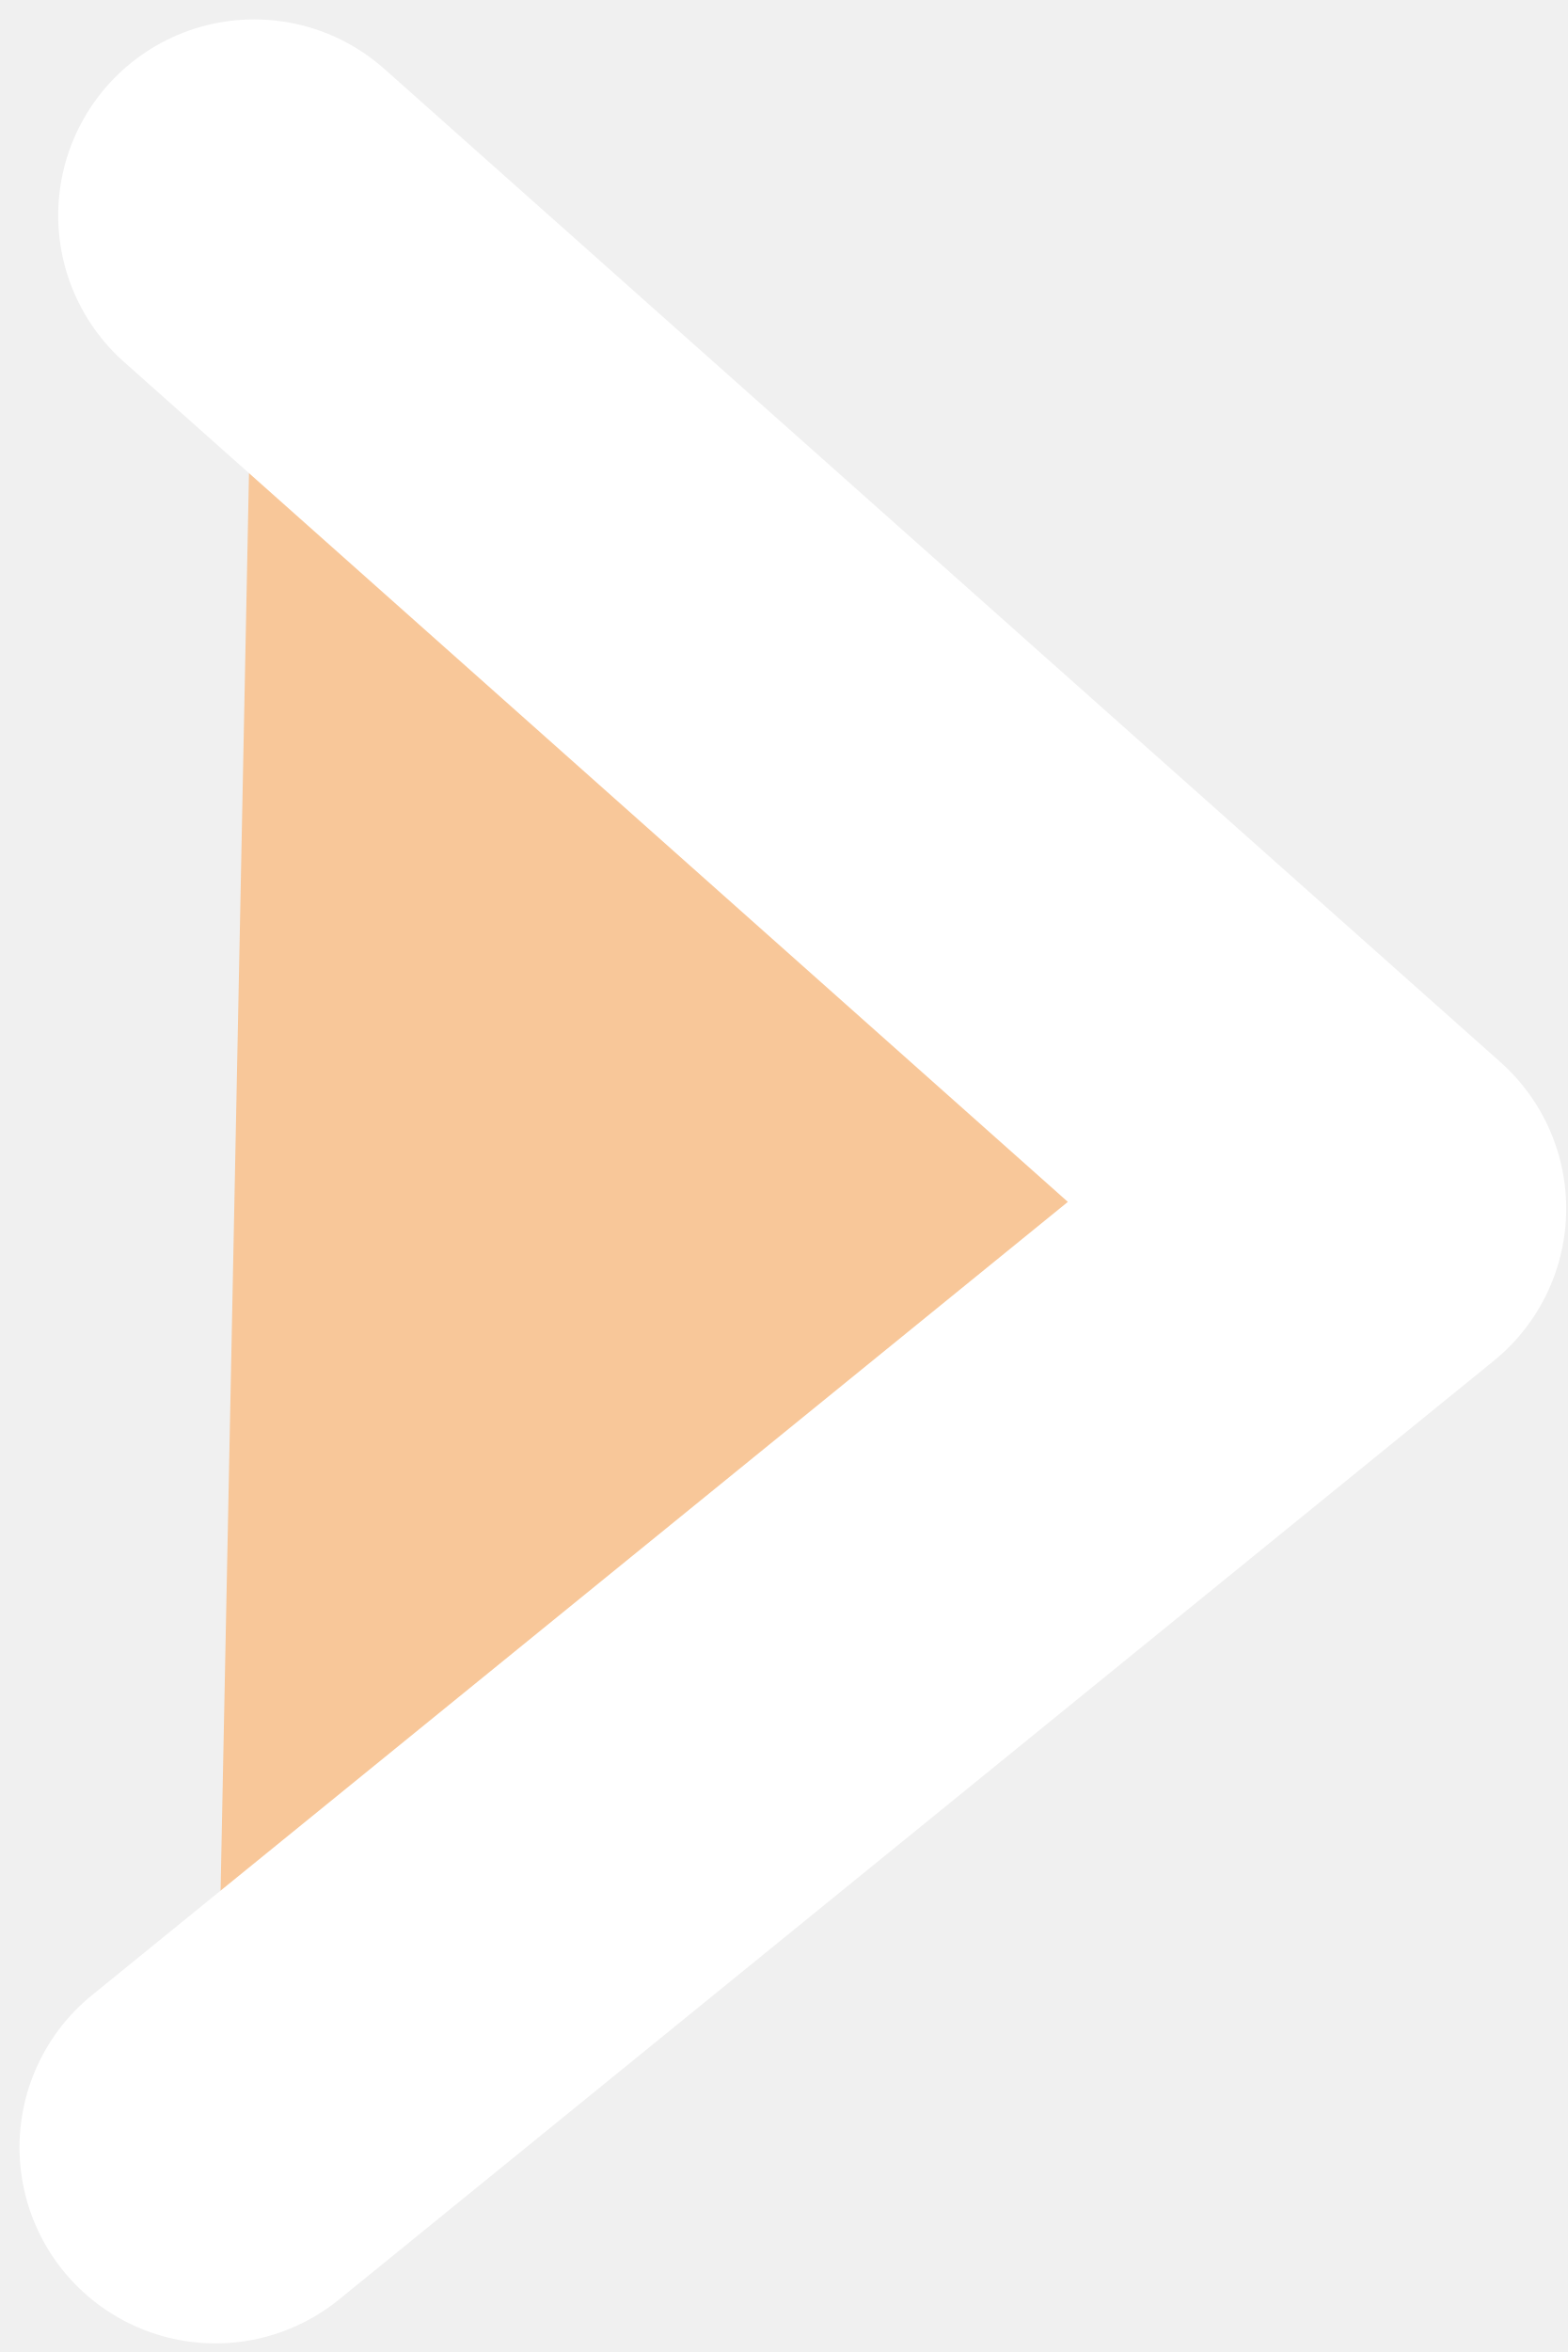
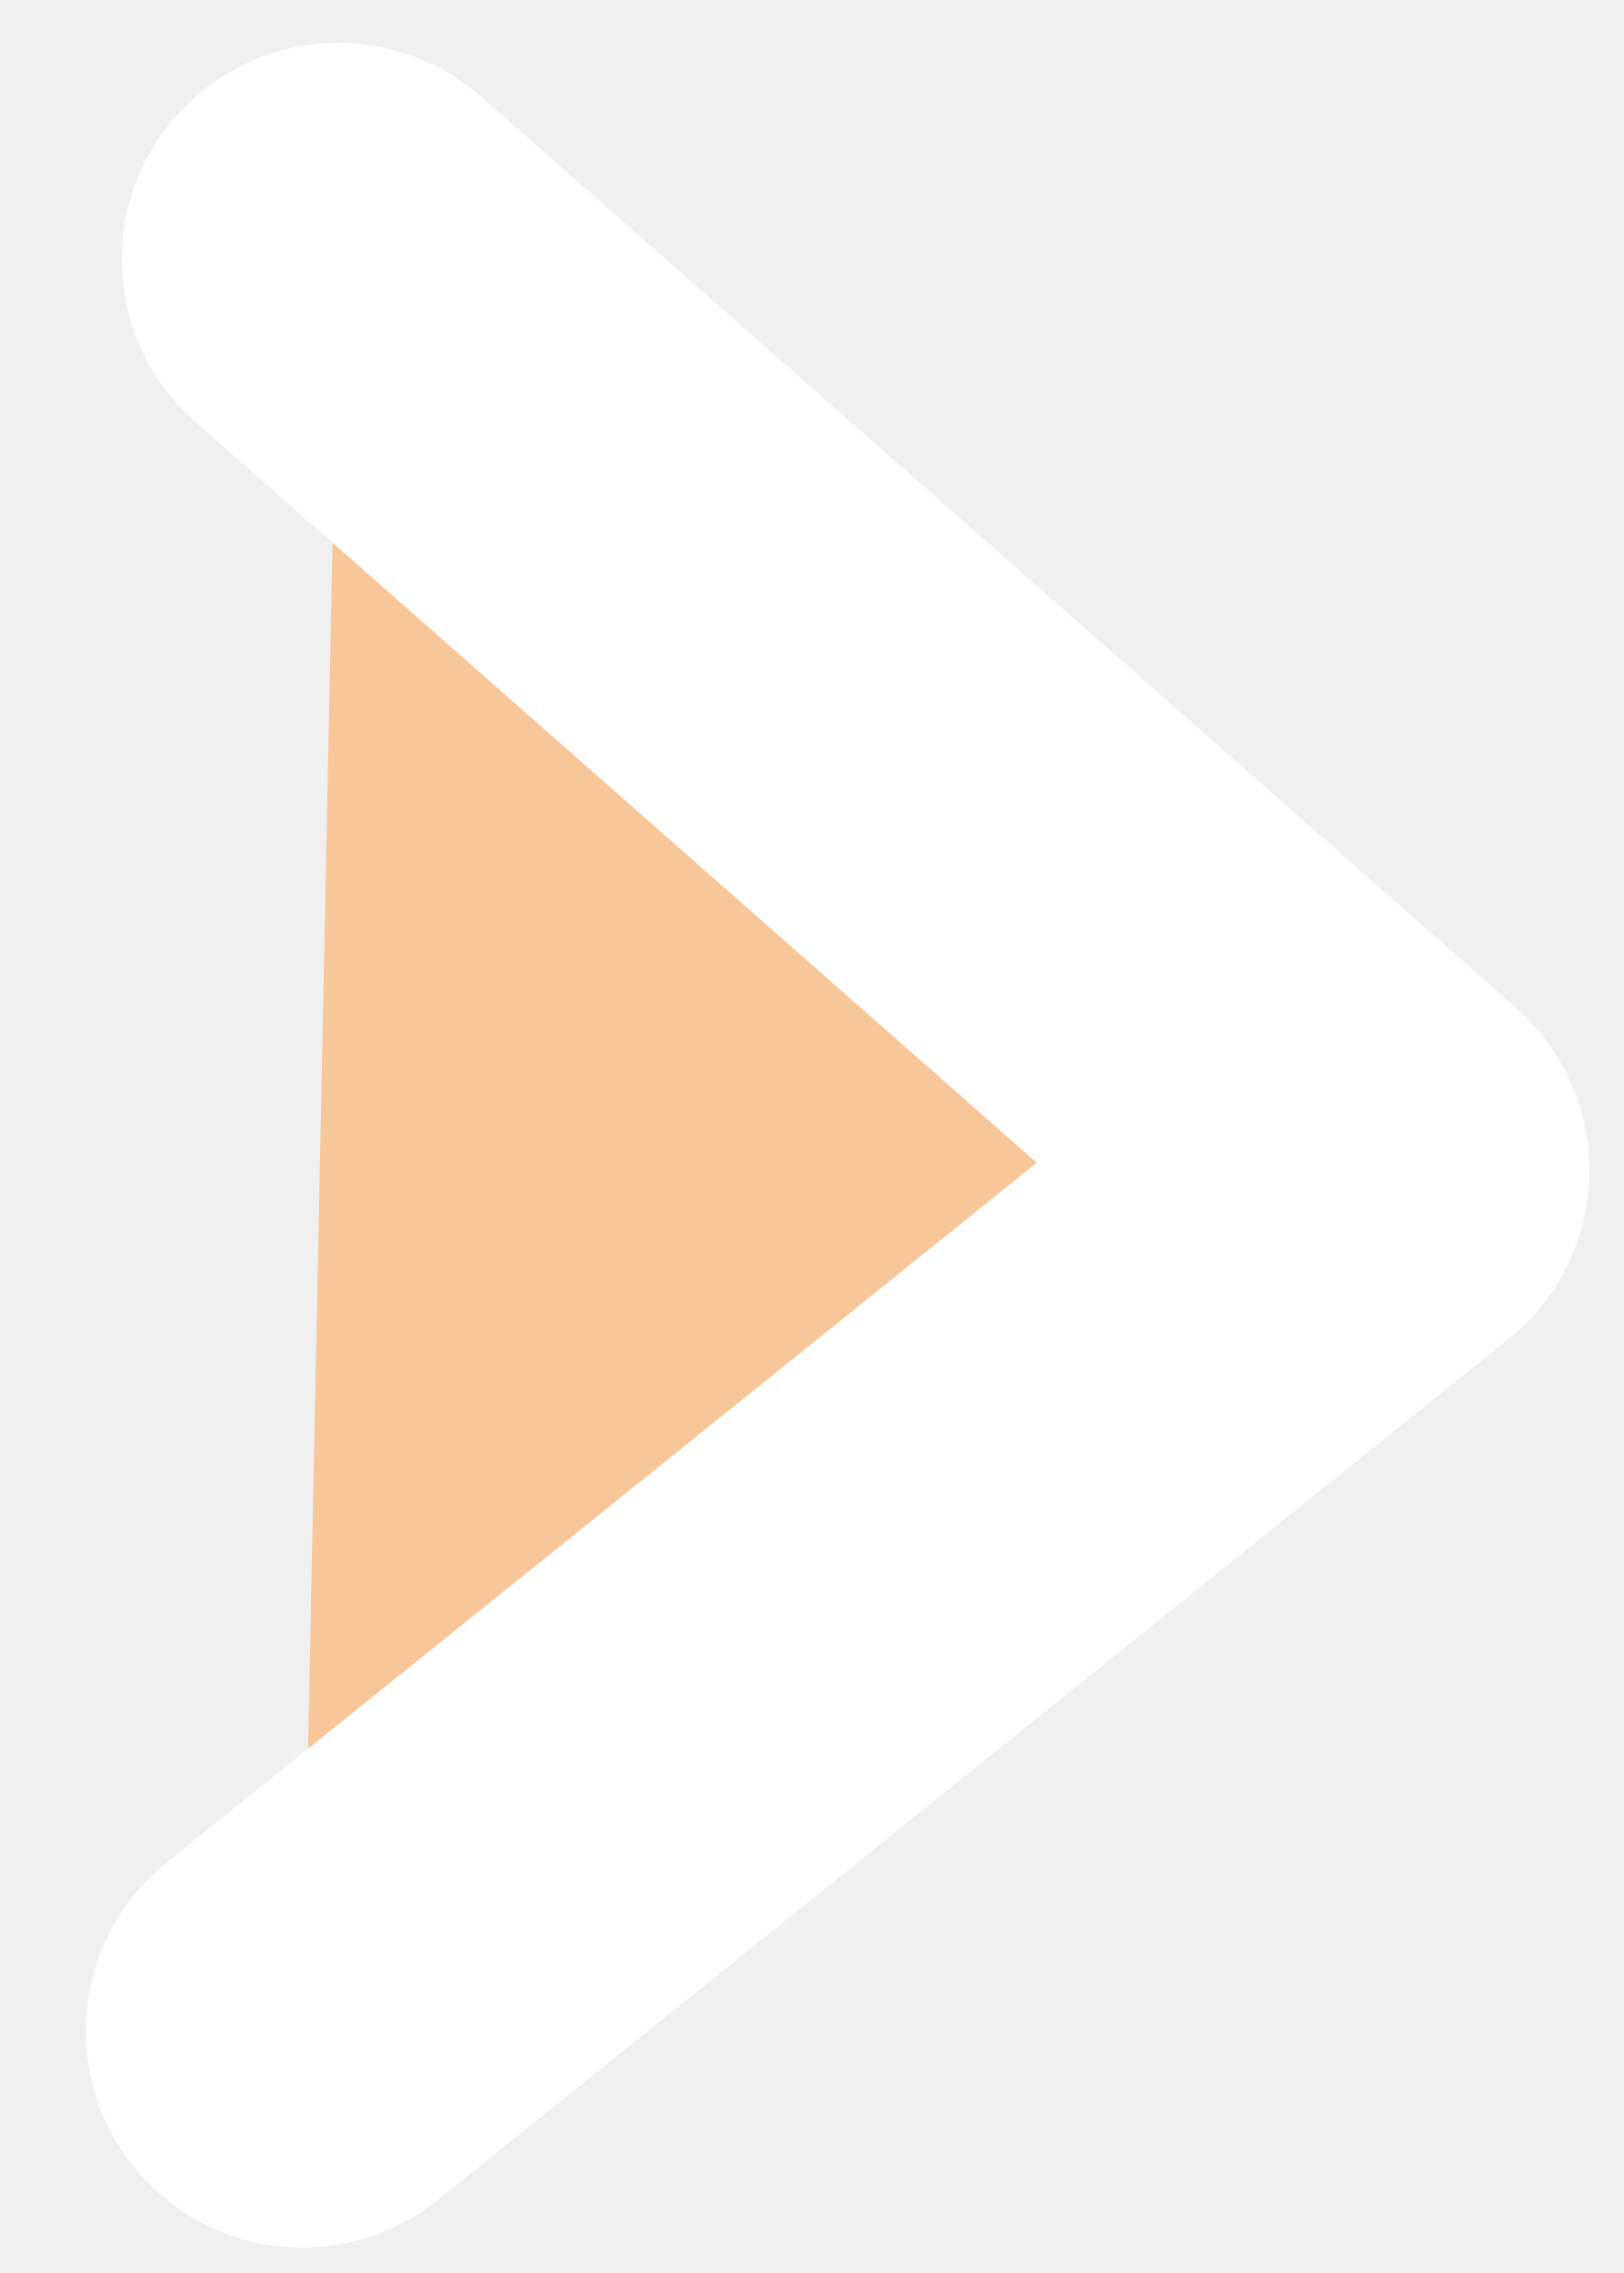
- <svg xmlns="http://www.w3.org/2000/svg" width="16" height="24" viewBox="0 0 16 24" fill="none">
-   <path fill-rule="evenodd" clip-rule="evenodd" d="M2.594 2.198L13.985 12.333L2.199 21.912" fill="#FF9F43" fill-opacity="0.5" />
-   <path d="M2.594 2.198L13.985 12.333L2.199 21.912" stroke="white" stroke-width="4" stroke-miterlimit="1.5" stroke-linecap="round" stroke-linejoin="round" />
+ <svg xmlns="http://www.w3.org/2000/svg" width="15" height="21" viewBox="0 0 15 21" fill="none">
+   <path fill-rule="evenodd" clip-rule="evenodd" d="M3.125 2.396L12.683 10.812L2.793 18.765" fill="#FF9F43" fill-opacity="0.5" />
+   <path d="M3.125 2.396L12.683 10.812L2.793 18.765" stroke="white" stroke-width="4" stroke-miterlimit="1.5" stroke-linecap="round" stroke-linejoin="round" />
</svg>
